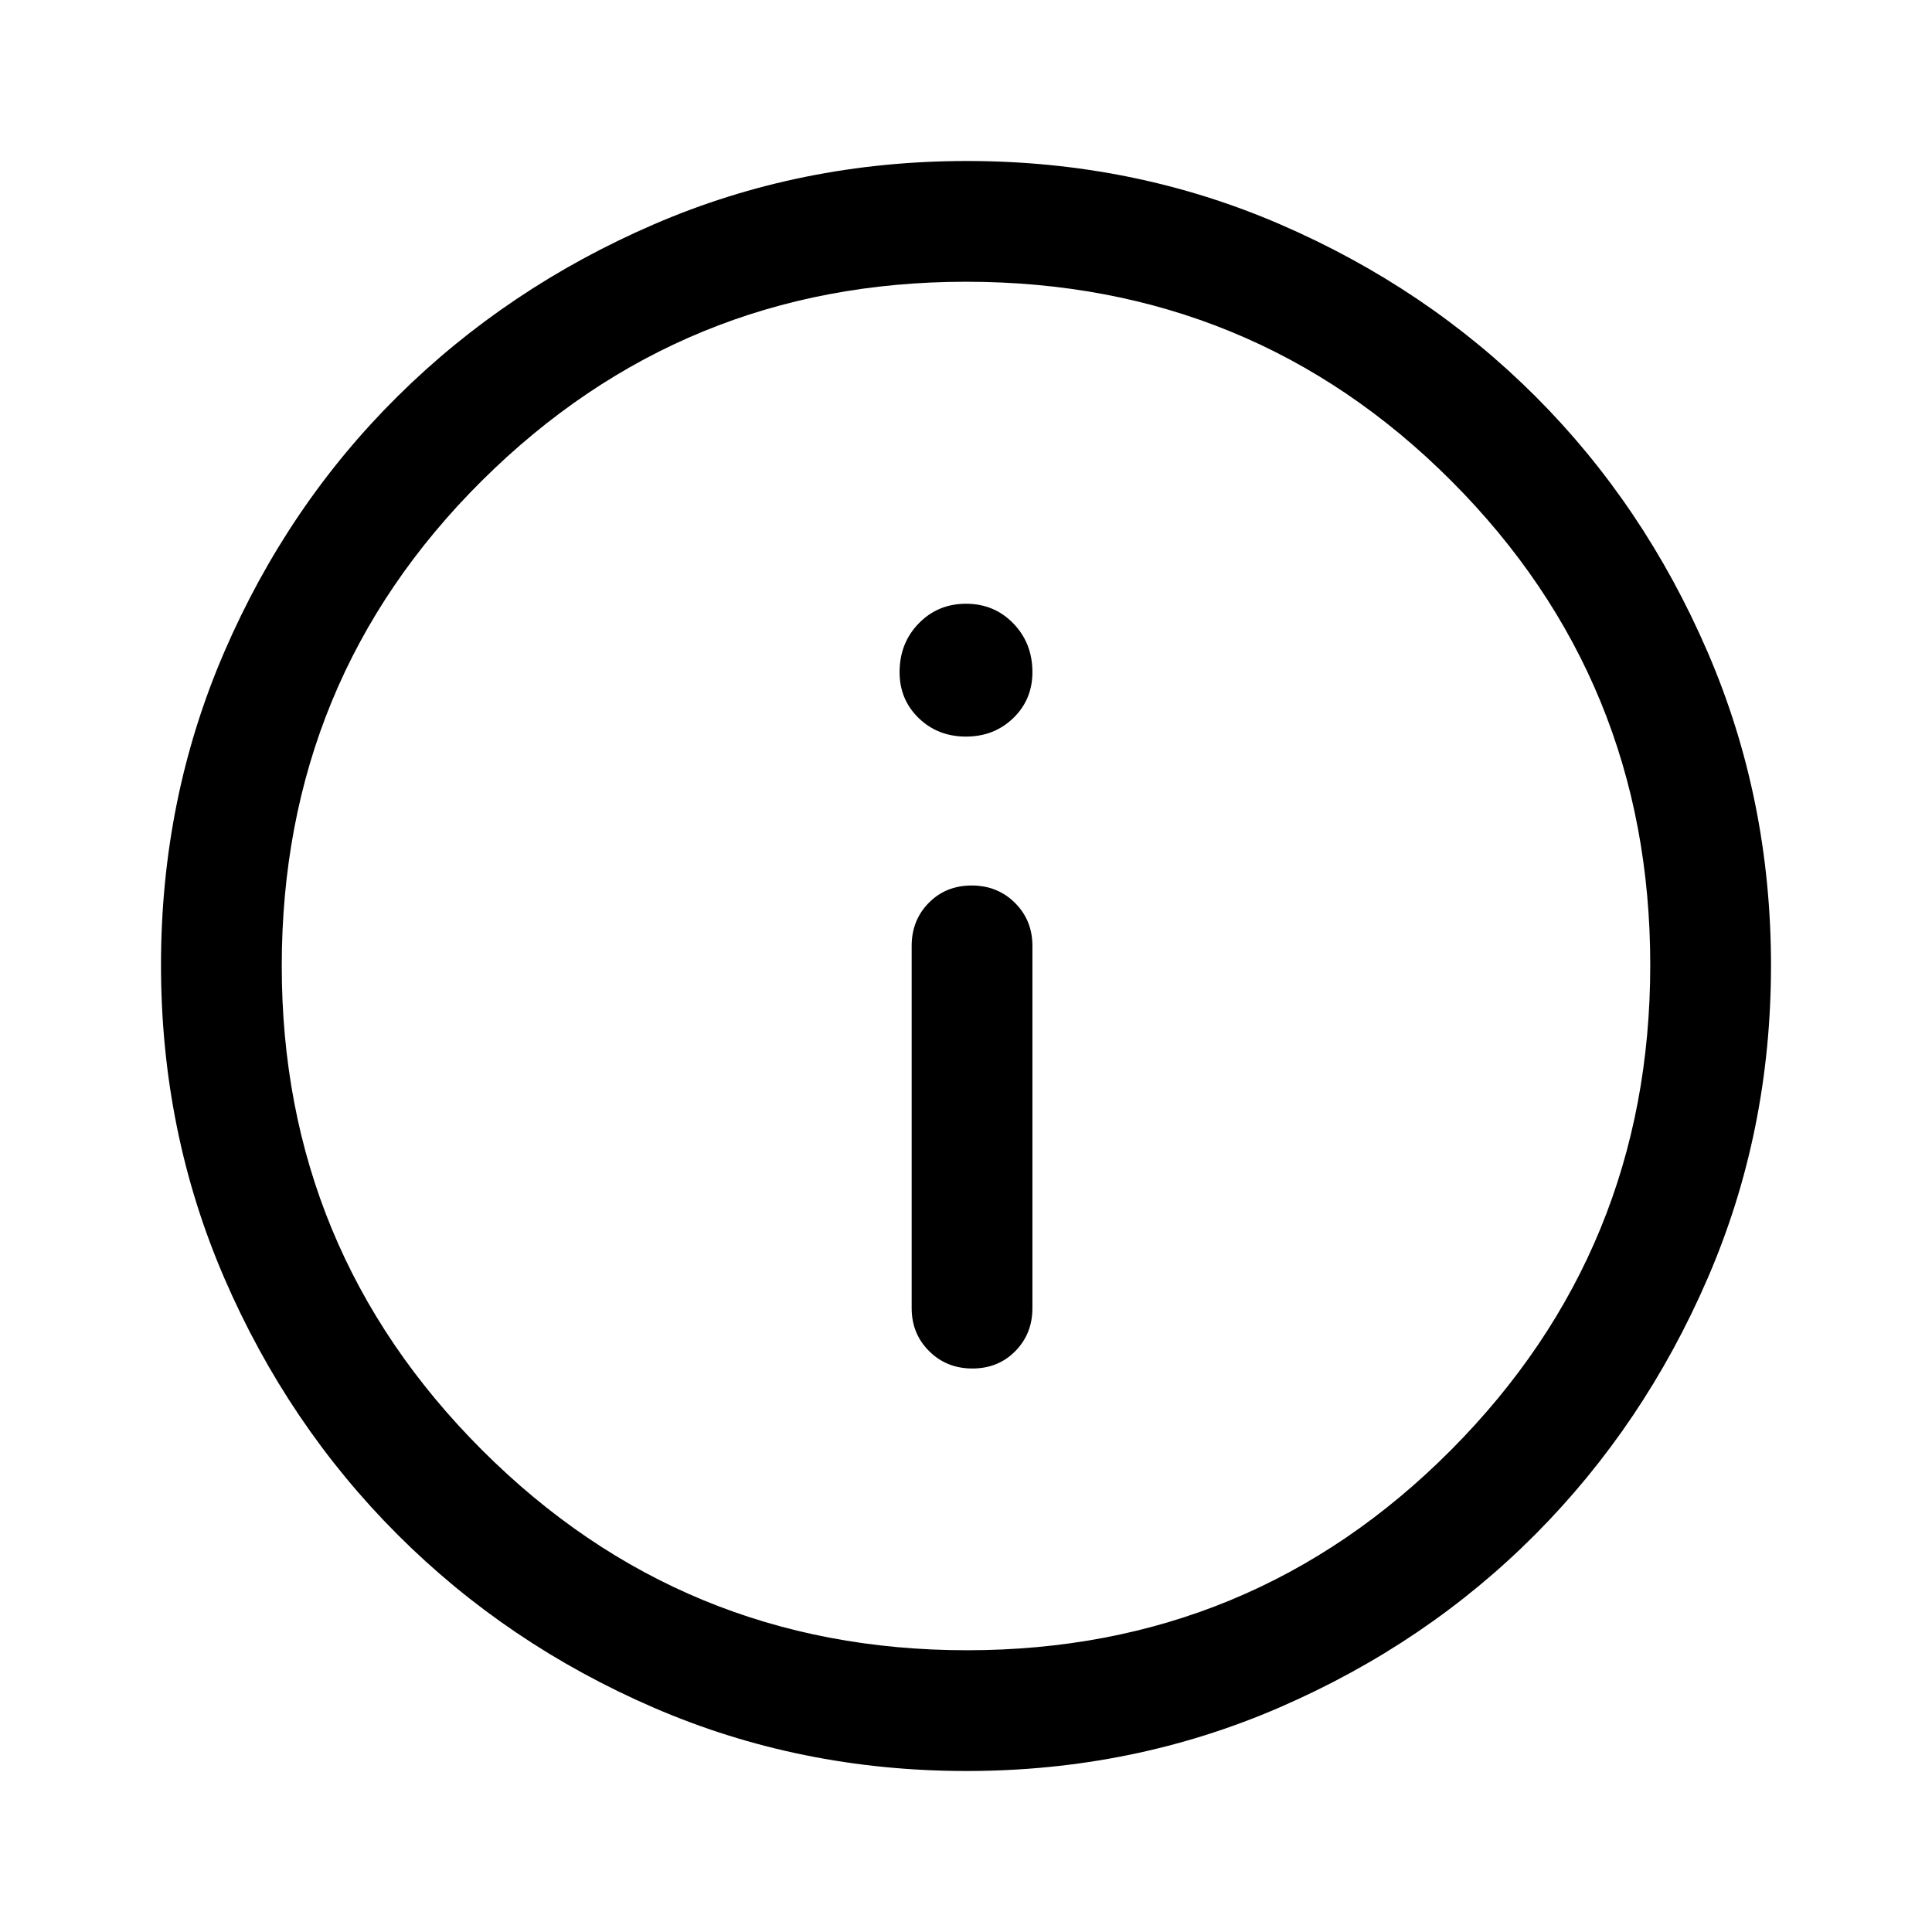
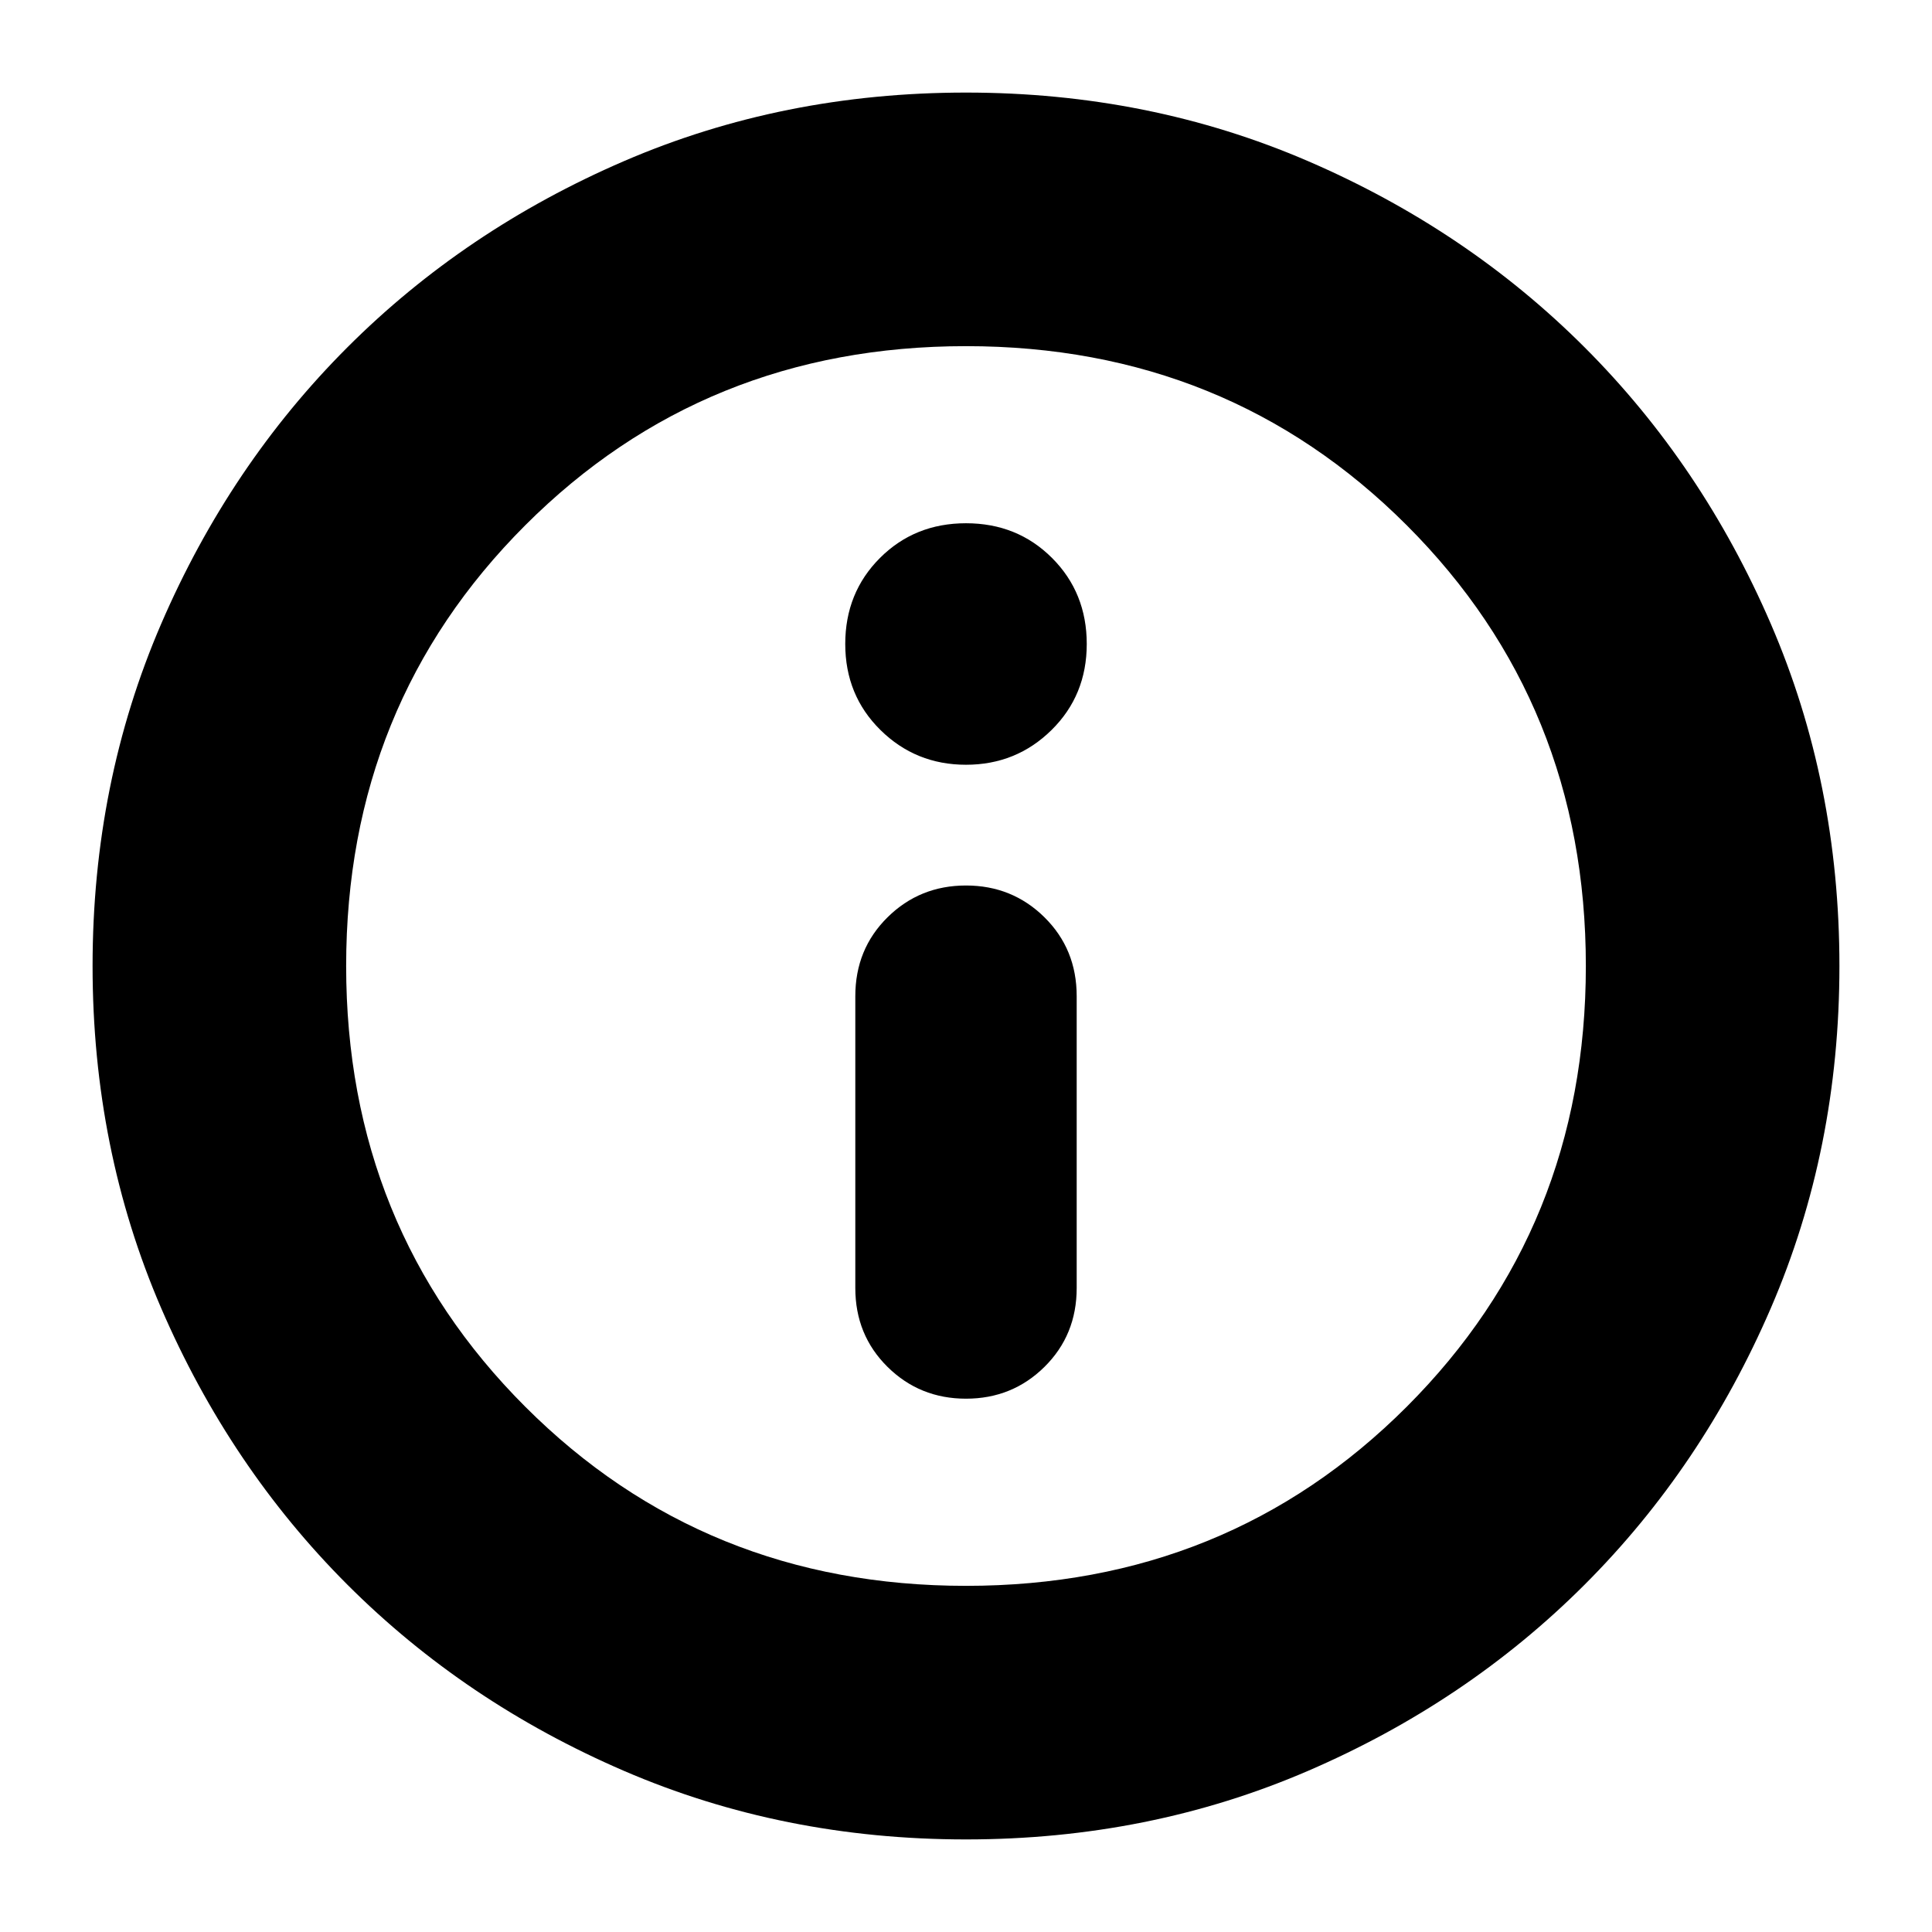
<svg xmlns="http://www.w3.org/2000/svg" height="48px" viewBox="0 -960 960 960" width="48px" fill="#000000">
-   <path d="M504.5-288.63q8.5-8.62 8.5-21.37v-180q0-12.75-8.68-21.38-8.67-8.62-21.5-8.62-12.82 0-21.32 8.62-8.5 8.63-8.5 21.38v180q0 12.75 8.68 21.37 8.67 8.63 21.5 8.63 12.82 0 21.32-8.63Zm-1-314.57q9.5-9.2 9.5-22.8 0-14.45-9.48-24.22-9.48-9.78-23.5-9.78t-23.52 9.78Q447-640.45 447-626q0 13.6 9.48 22.8 9.48 9.2 23.5 9.2t23.52-9.2ZM480.27-80q-82.74 0-155.5-31.5Q252-143 197.5-197.5t-86-127.34Q80-397.68 80-480.5t31.5-155.66Q143-709 197.5-763t127.34-85.5Q397.68-880 480.5-880t155.66 31.5Q709-817 763-763t85.5 127Q880-563 880-480.27q0 82.74-31.5 155.5Q817-252 763-197.68q-54 54.31-127 86Q563-80 480.27-80Zm.23-60Q622-140 721-239.5t99-241Q820-622 721.19-721T480-820q-141 0-240.5 98.81T140-480q0 141 99.5 240.5t241 99.5Zm-.5-340Z" />
+   <path d="M519-280.81q16-15.82 16-39.19v-145q0-23.38-16-39.19Q503-520 480-520t-39 15.81q-16 15.81-16 39.19v145q0 23.37 16 39.19Q457-265 480-265t39-15.81Zm3.5-316.44Q540-614.5 540-640t-17.25-42.75Q505.5-700 480-700t-42.75 17.25Q420-665.5 420-640t17.5 42.75Q455-580 480-580t42.5-17.25ZM480-46q-91 0-169.99-34.08-78.98-34.09-137.41-92.52-58.43-58.43-92.52-137.41Q46-389 46-480q0-91 34.08-169.99 34.09-78.98 92.52-137.41 58.43-58.43 137.41-92.52Q389-914 480-914q91 0 169.99 34.08 78.98 34.09 137.41 92.52 58.43 58.43 92.52 137.41Q914-571 914-480q0 91-34.08 169.99-34.09 78.98-92.52 137.41-58.43 58.43-137.41 92.52Q571-46 480-46Zm0-126q130 0 219-89t89-219q0-130-89-219t-219-89q-130 0-219 89t-89 219q0 130 89 219t219 89Zm0-308Z" />
</svg>
